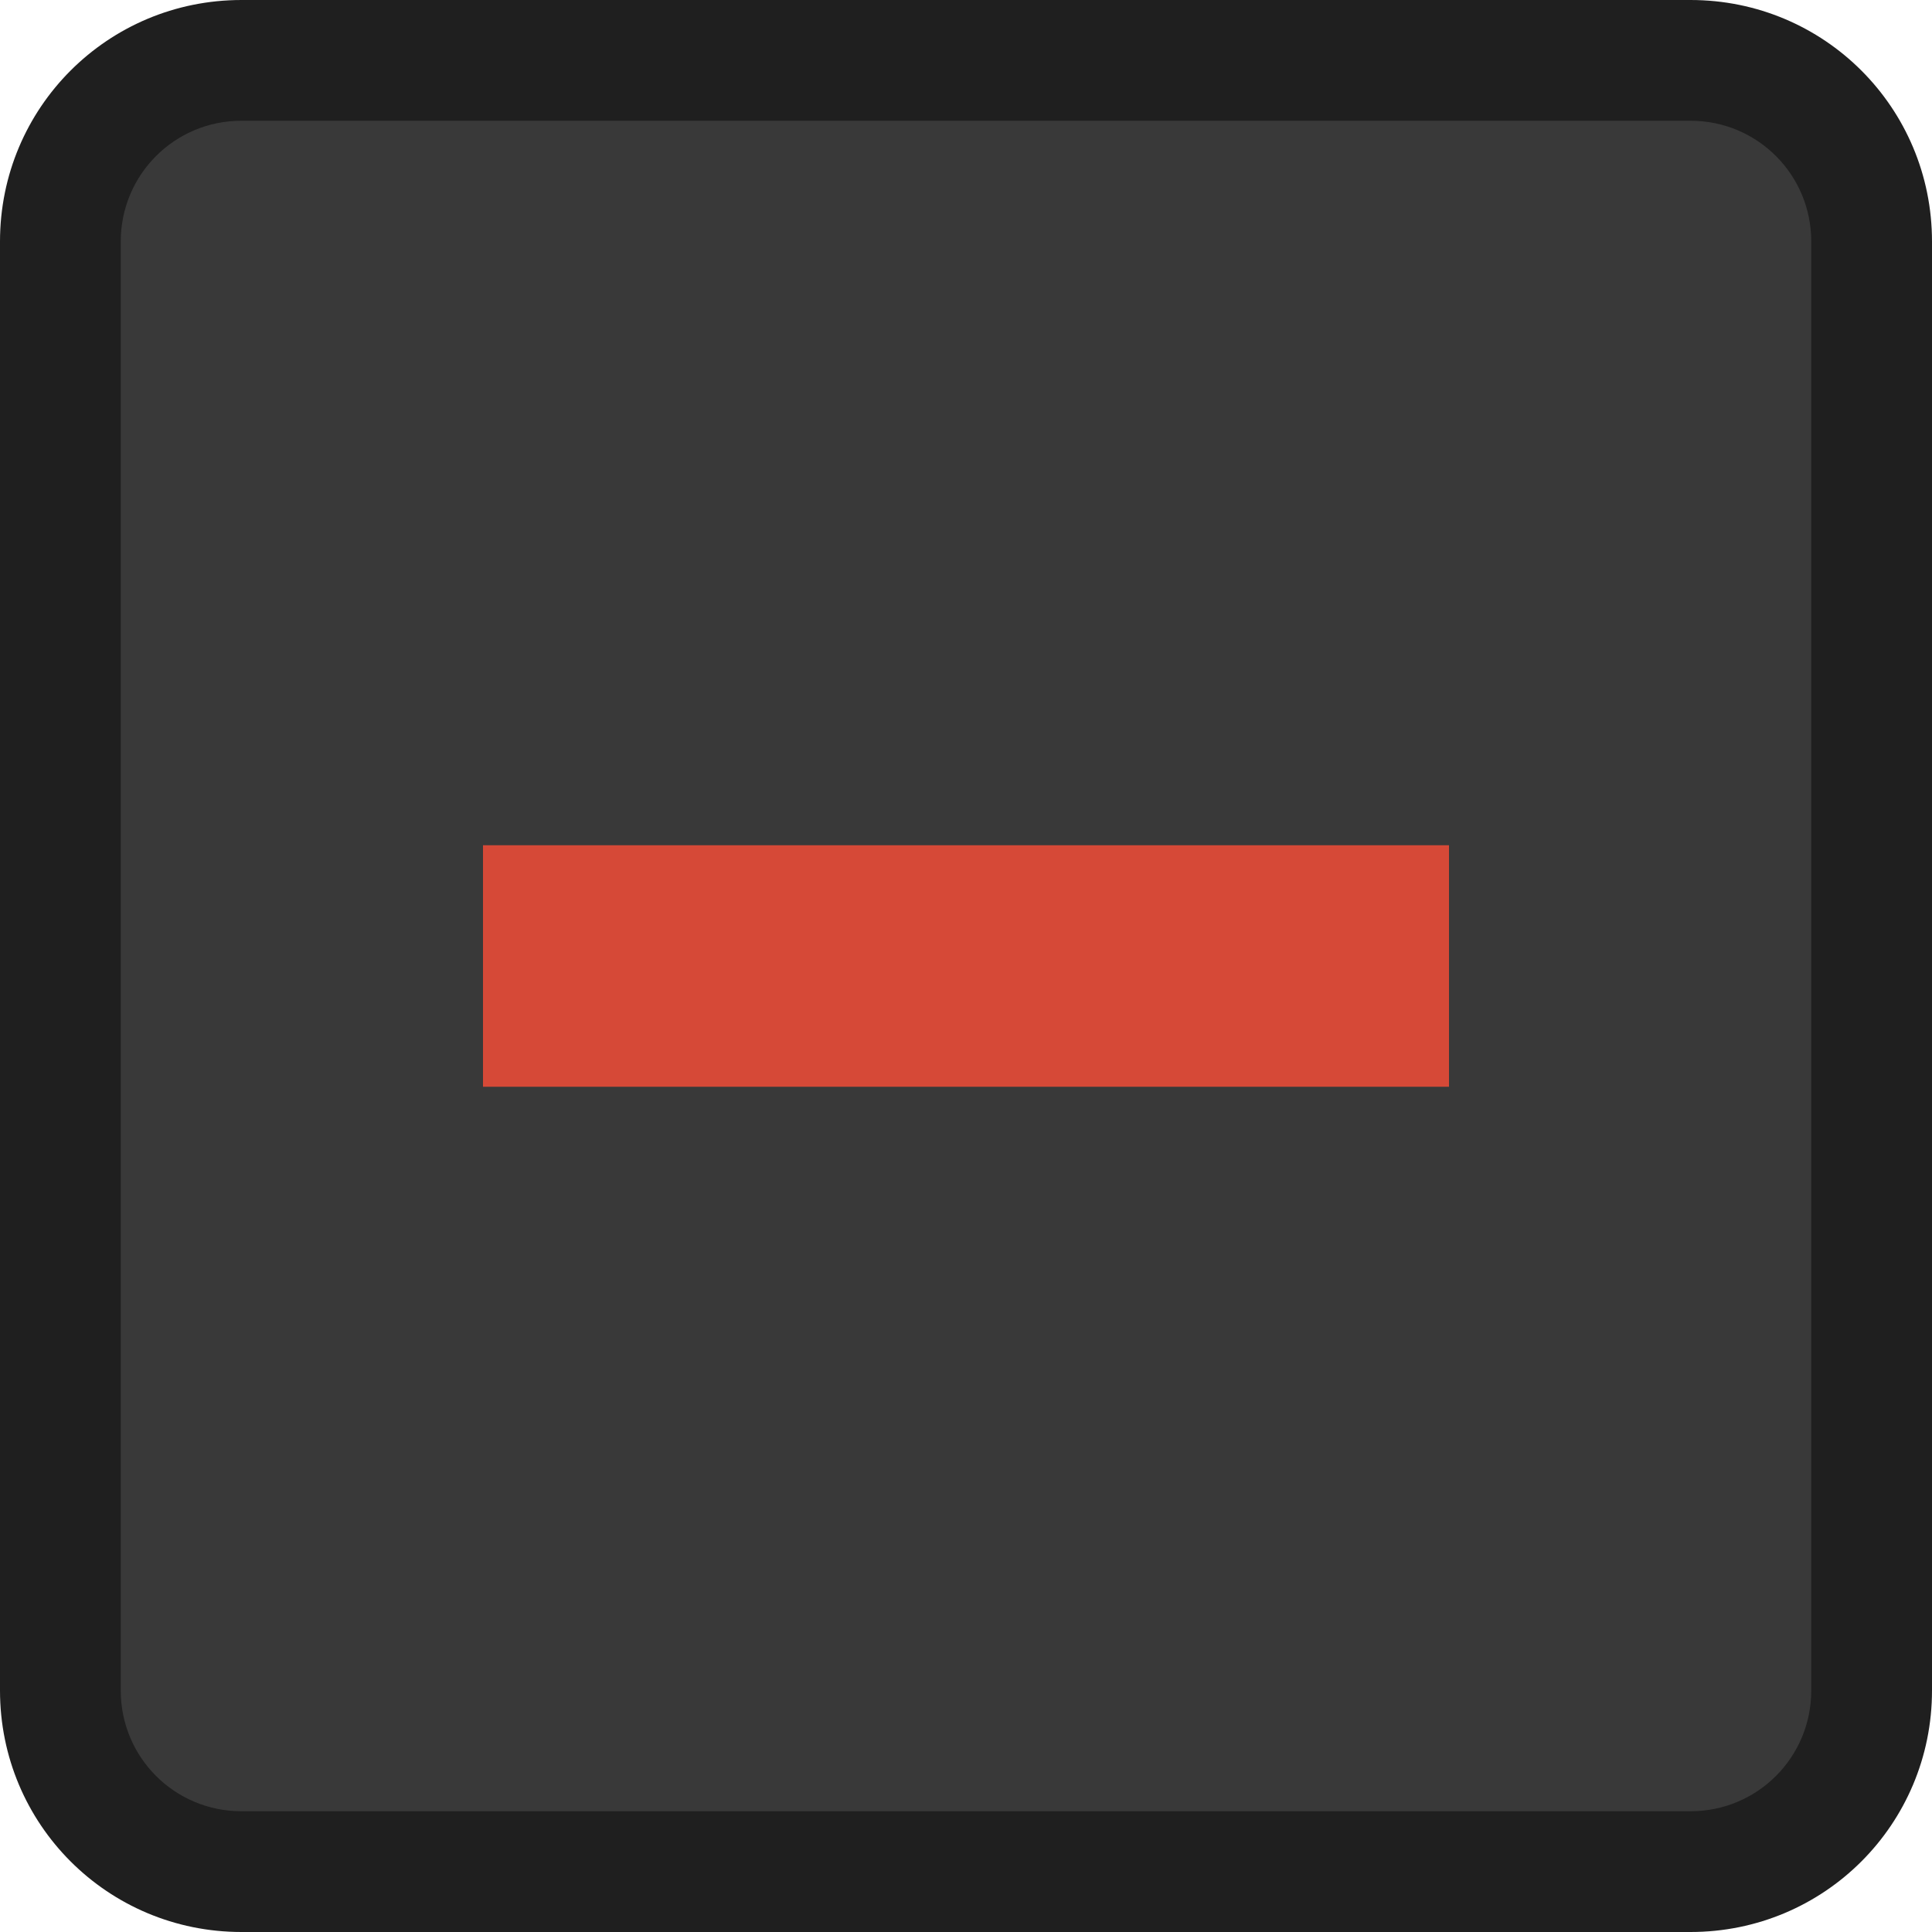
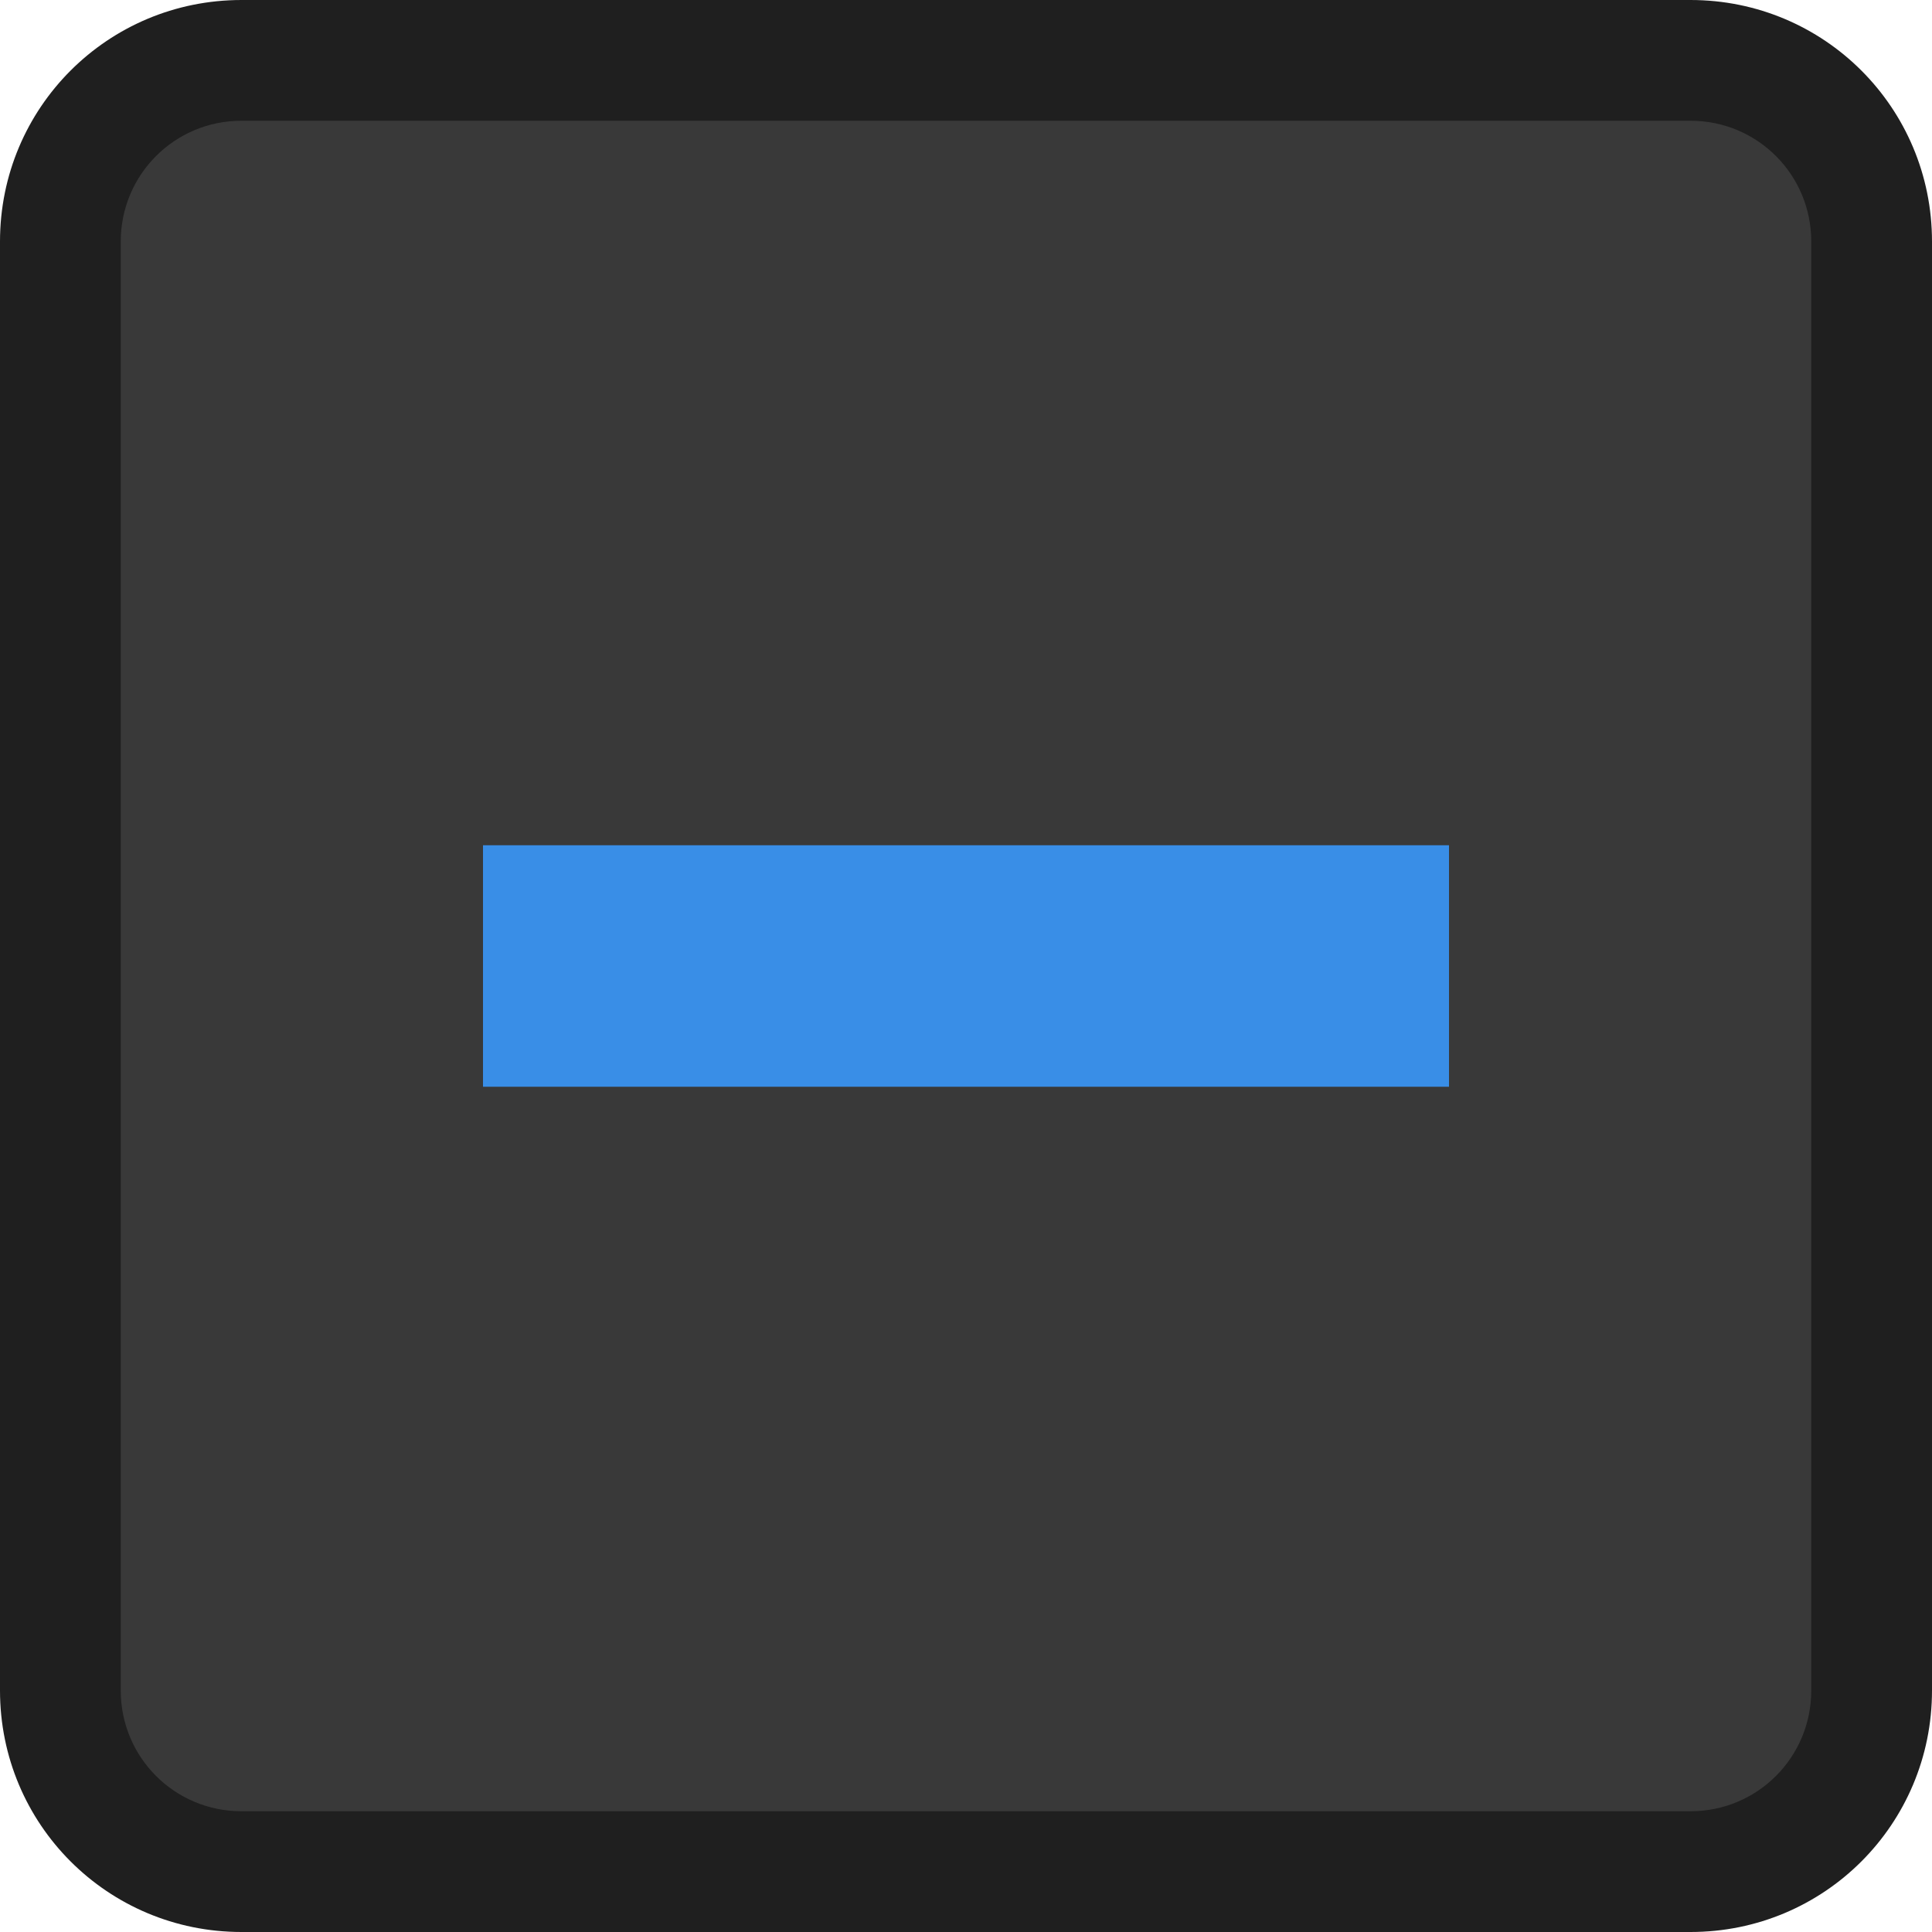
<svg xmlns="http://www.w3.org/2000/svg" viewBox="0 0 16 16">
  <g transform="translate(0 -1036.362)">
    <rect width="14.821" x=".621" y="1037.046" rx="1" height="14.758" style="fill:#393939" />
    <path style="fill:#1f1f1f" d="M 2 0 C 0.892 0 3.2526065e-18 0.892 0 2 L 0 14 C 0 15.108 0.892 16 2 16 L 14 16 C 15.108 16 16 15.108 16 14 L 16 2 C 16 0.892 15.108 3.2526065e-18 14 0 L 2 0 z M 2 1 L 14 1 C 14.554 1 15 1.446 15 2 L 15 14 C 15 14.554 14.554 15 14 15 L 2 15 C 1.446 15 1 14.554 1 14 L 1 2 C 1 1.446 1.446 1 2 1 z " transform="translate(0 1036.362)" />
-     <rect width="8" x="4" y="1043.362" height="2" style="fill:#d64937" />
+     <rect width="8" x="4" y="1043.362" height="2" style="fill:#398ee7" />
  </g>
</svg>
